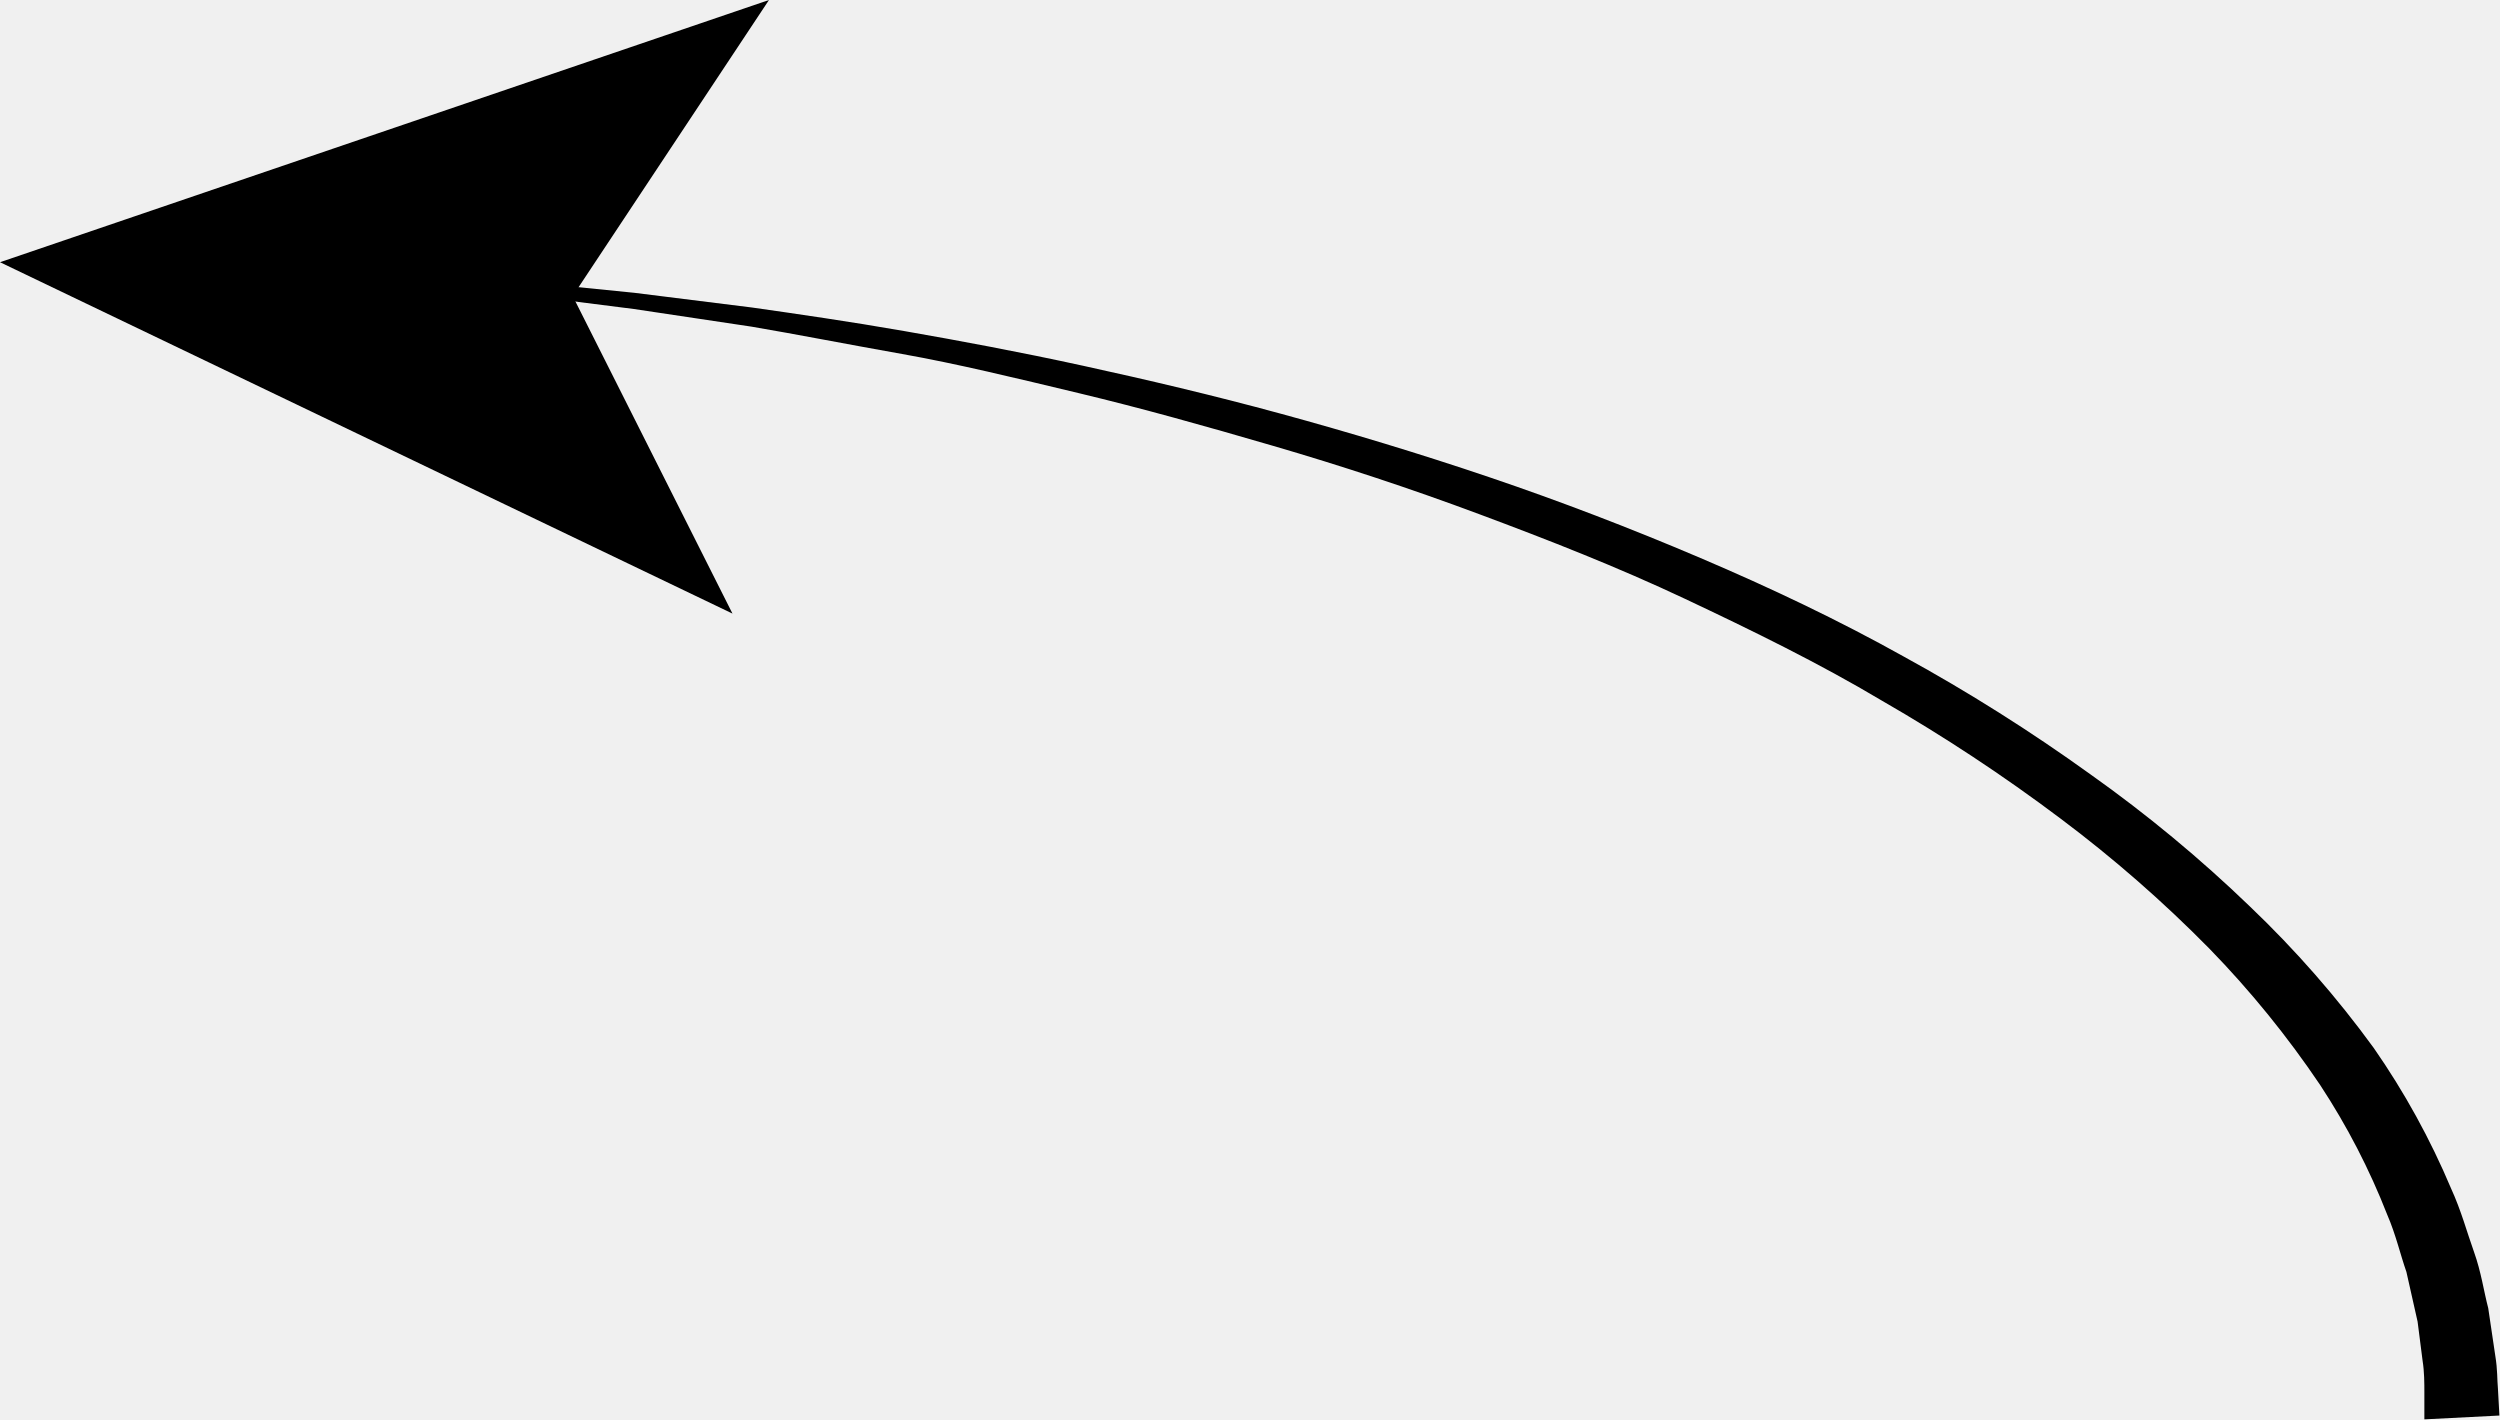
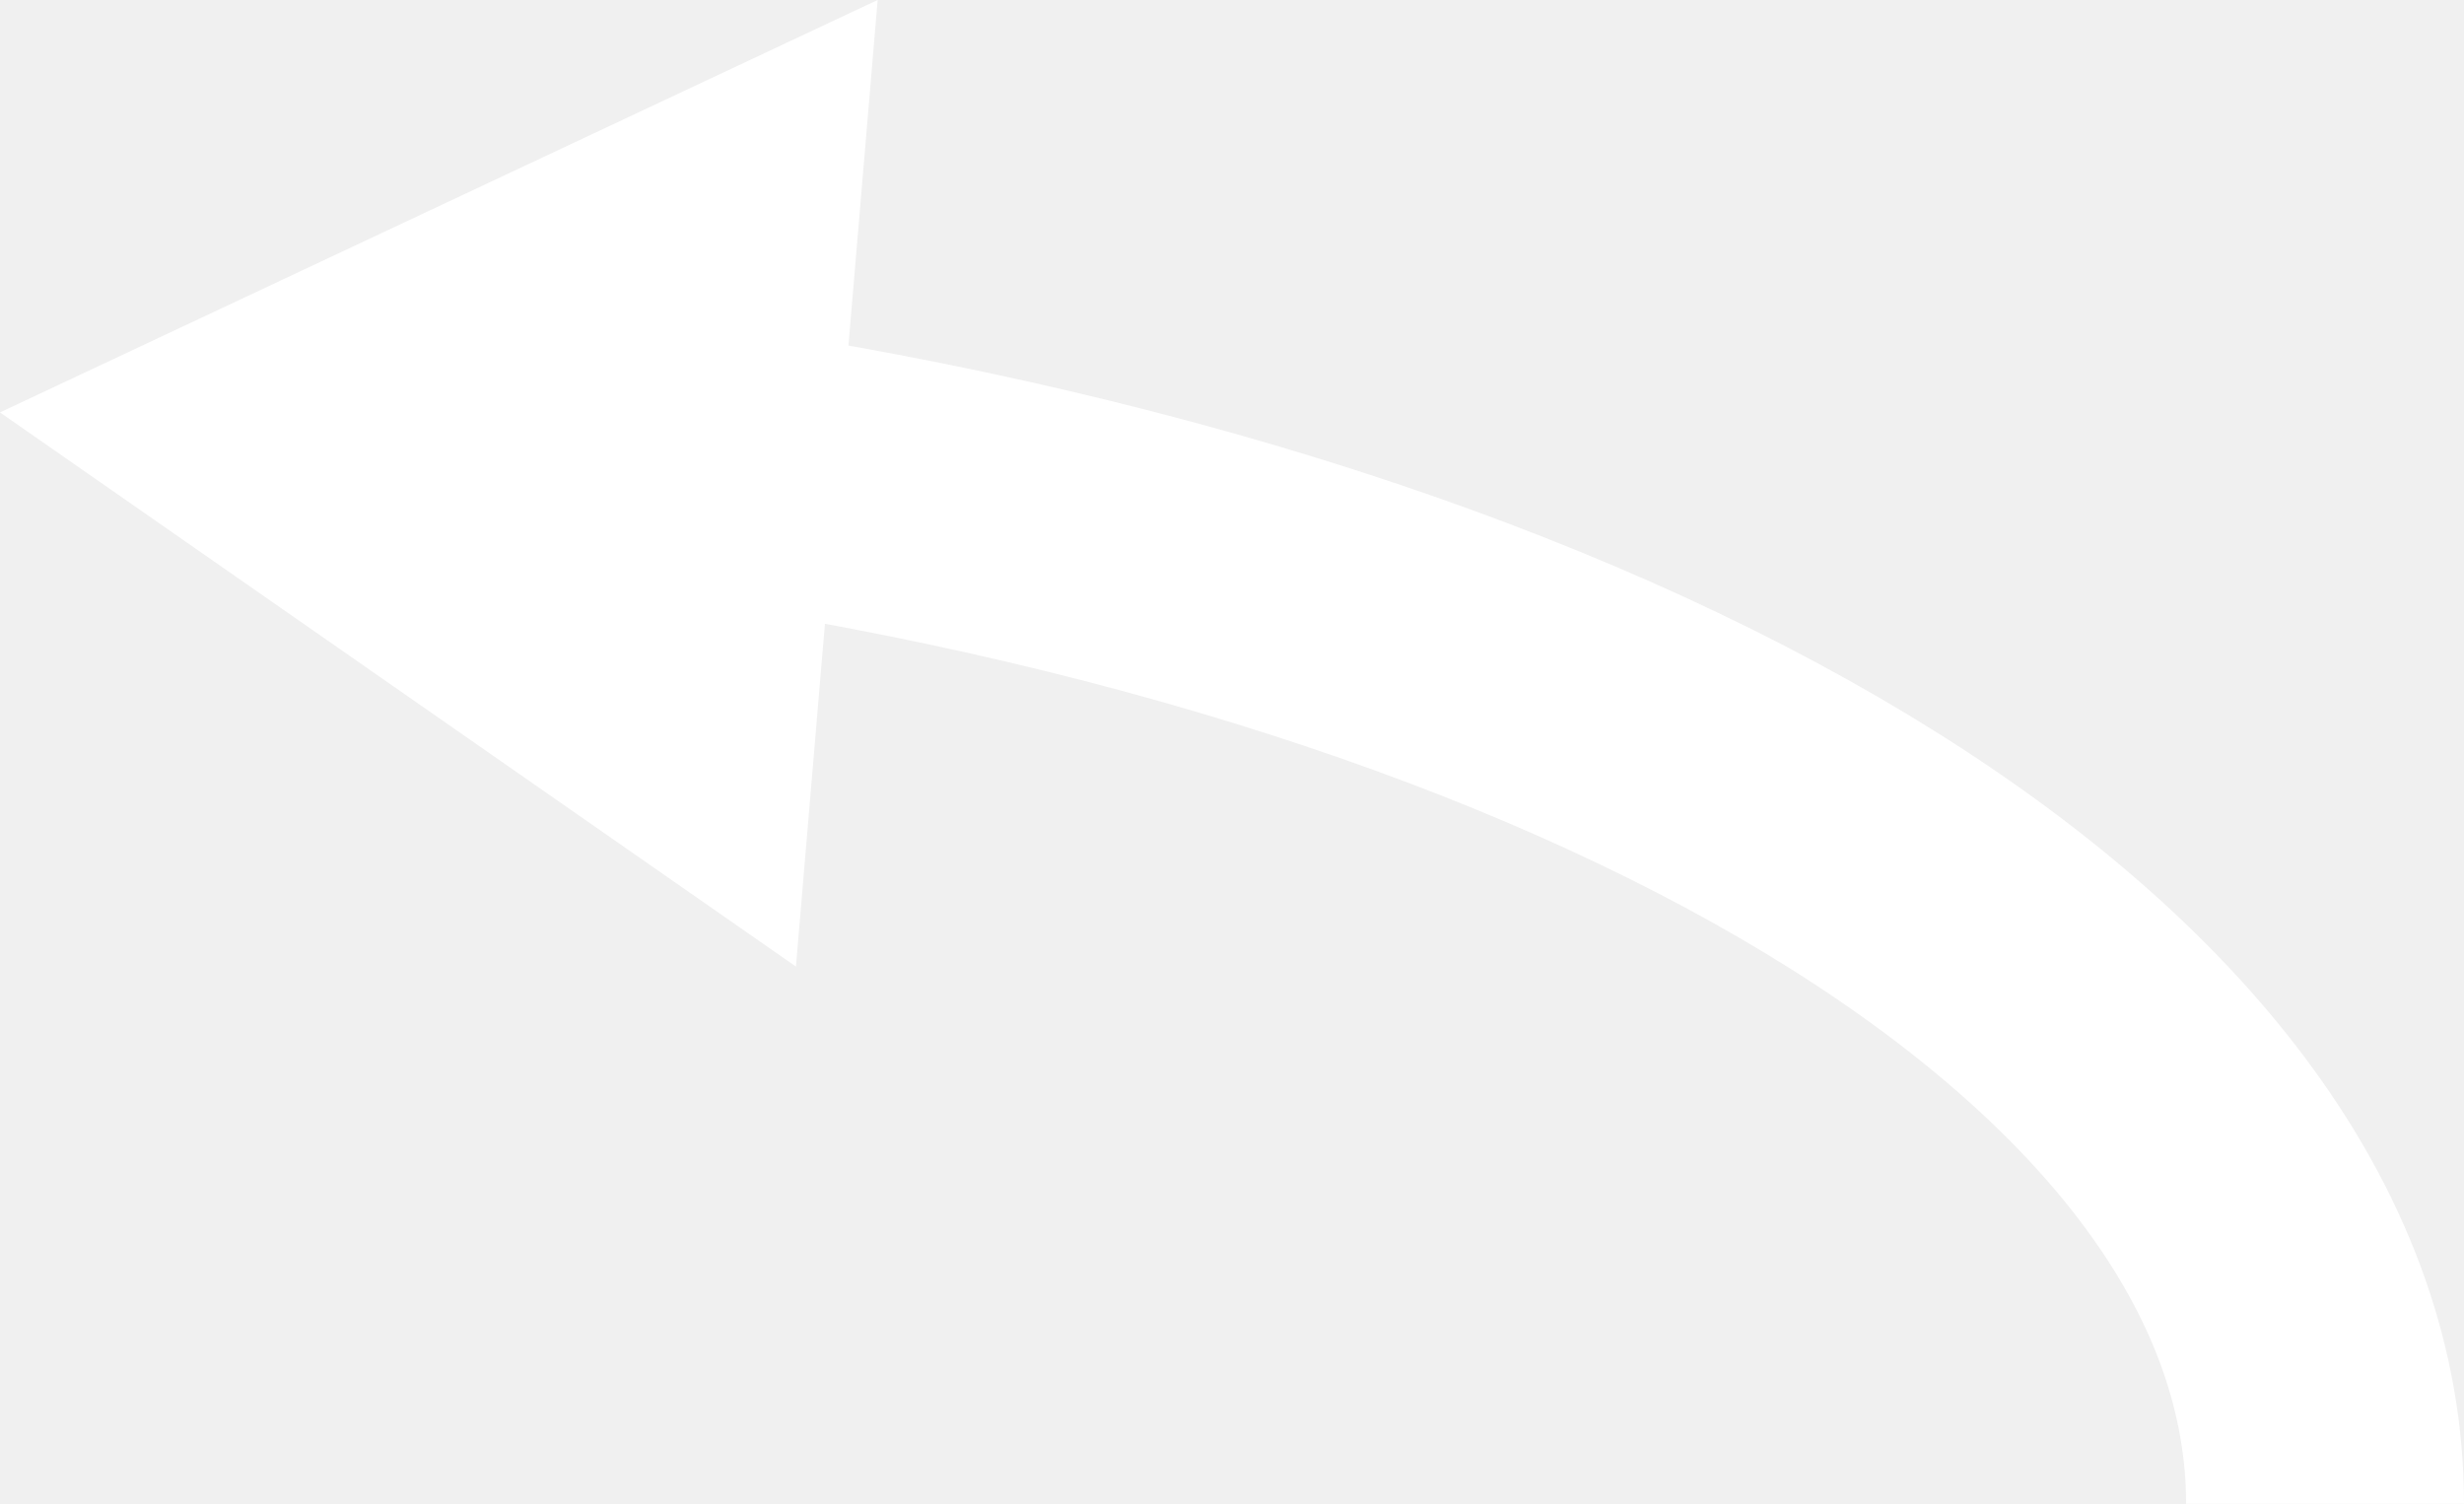
- <svg xmlns="http://www.w3.org/2000/svg" id="レイヤー_1" data-name="レイヤー 1" viewBox="0 0 84.95 48.23">
-   <path d="M100.72,54.56l0-.92c0-.29,0-.7-.06-1.07l-.17-1.33-.38-1.69c-.21-.6-.36-1.27-.65-1.94a23.79,23.79,0,0,0-2.28-4.41,33.34,33.34,0,0,0-3.76-4.63,44.68,44.68,0,0,0-5.07-4.43,59.3,59.3,0,0,0-6.06-4c-2.13-1.27-4.4-2.38-6.69-3.46s-4.64-2-7-2.88-4.67-1.64-7-2.32S57.13,20.2,55,19.69s-4.14-1-6-1.33-3.59-.67-5.12-.93l-4-.6-3.47-.44,0-.46,3.49.35,4,.5c1.54.22,3.28.47,5.17.8s3.93.71,6.08,1.18,4.41,1,6.72,1.63,4.7,1.35,7.09,2.16,4.79,1.73,7.16,2.74,4.69,2.11,6.91,3.35a61.1,61.1,0,0,1,6.34,4,46.66,46.66,0,0,1,5.42,4.49A35.49,35.49,0,0,1,99,41.94a26.11,26.11,0,0,1,2.63,4.78c.34.74.54,1.49.78,2.16s.33,1.33.48,1.9l.24,1.62c.08.48.06.81.09,1.12l.05.91Z" transform="translate(-18.34 -6.33)" />
-   <polygon points="0 8.91 26.13 0 19.46 10.06 24.89 20.85 0 8.91" />
+ <svg xmlns="http://www.w3.org/2000/svg" id="レイヤー_1" data-name="レイヤー 1" viewBox="0 0 88.66 54.11">
+   <defs>
+     <style>.cls-1{fill:none;stroke:#fff;stroke-miterlimit:10;stroke-width:10px;}.cls-2{fill:#fff;}</style>
+   </defs>
+   <path class="cls-1" d="M99,56.5C99,38.89,74.37,24,40.39,19" transform="translate(-15.34 -2.39)" />
+   <polygon class="cls-2" points="31.58 0 0 14.84 28.64 34.78 31.58 0" />
</svg>
